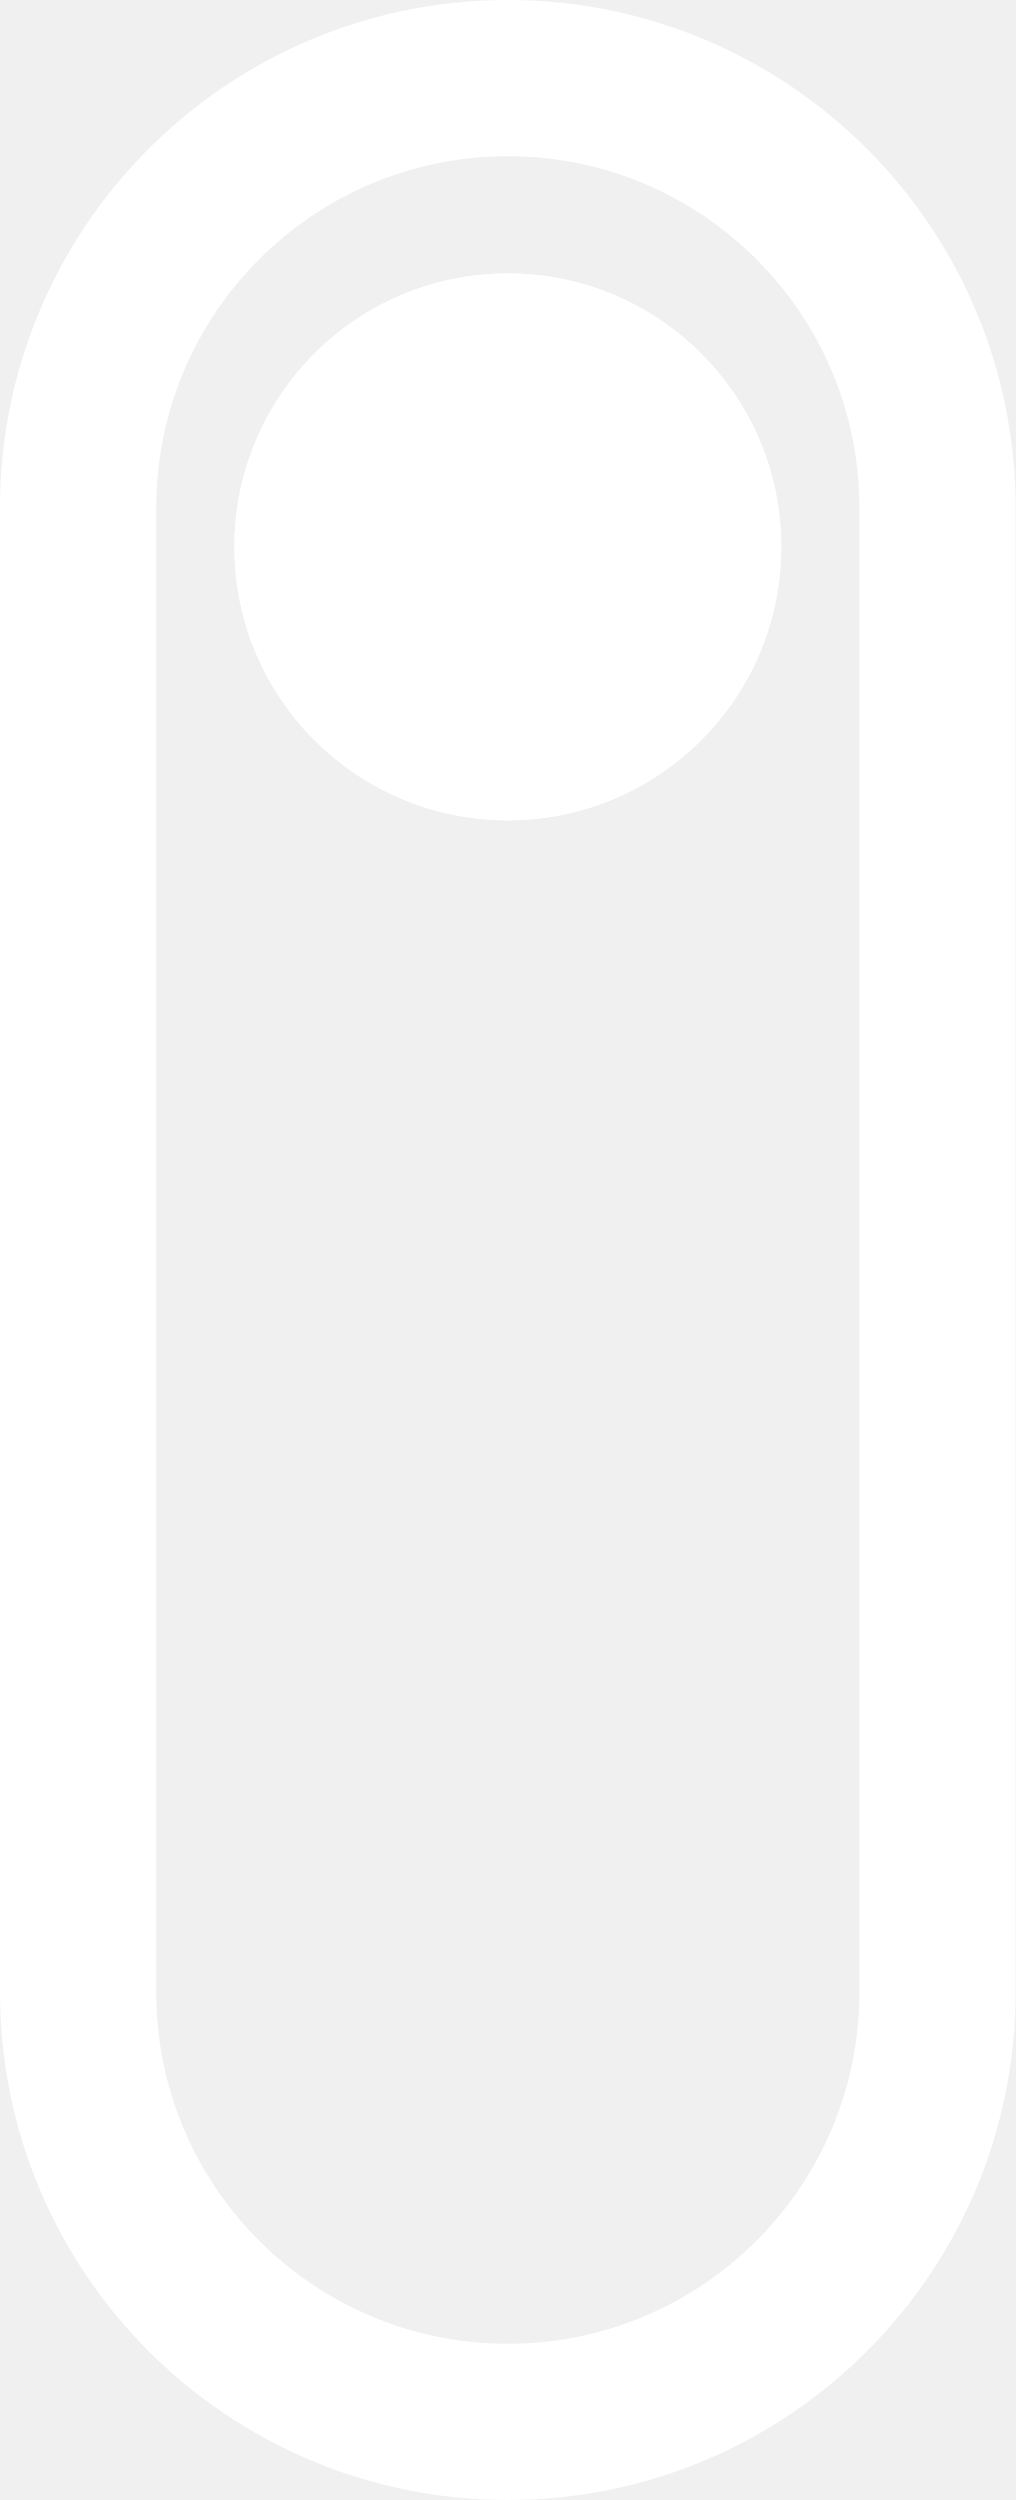
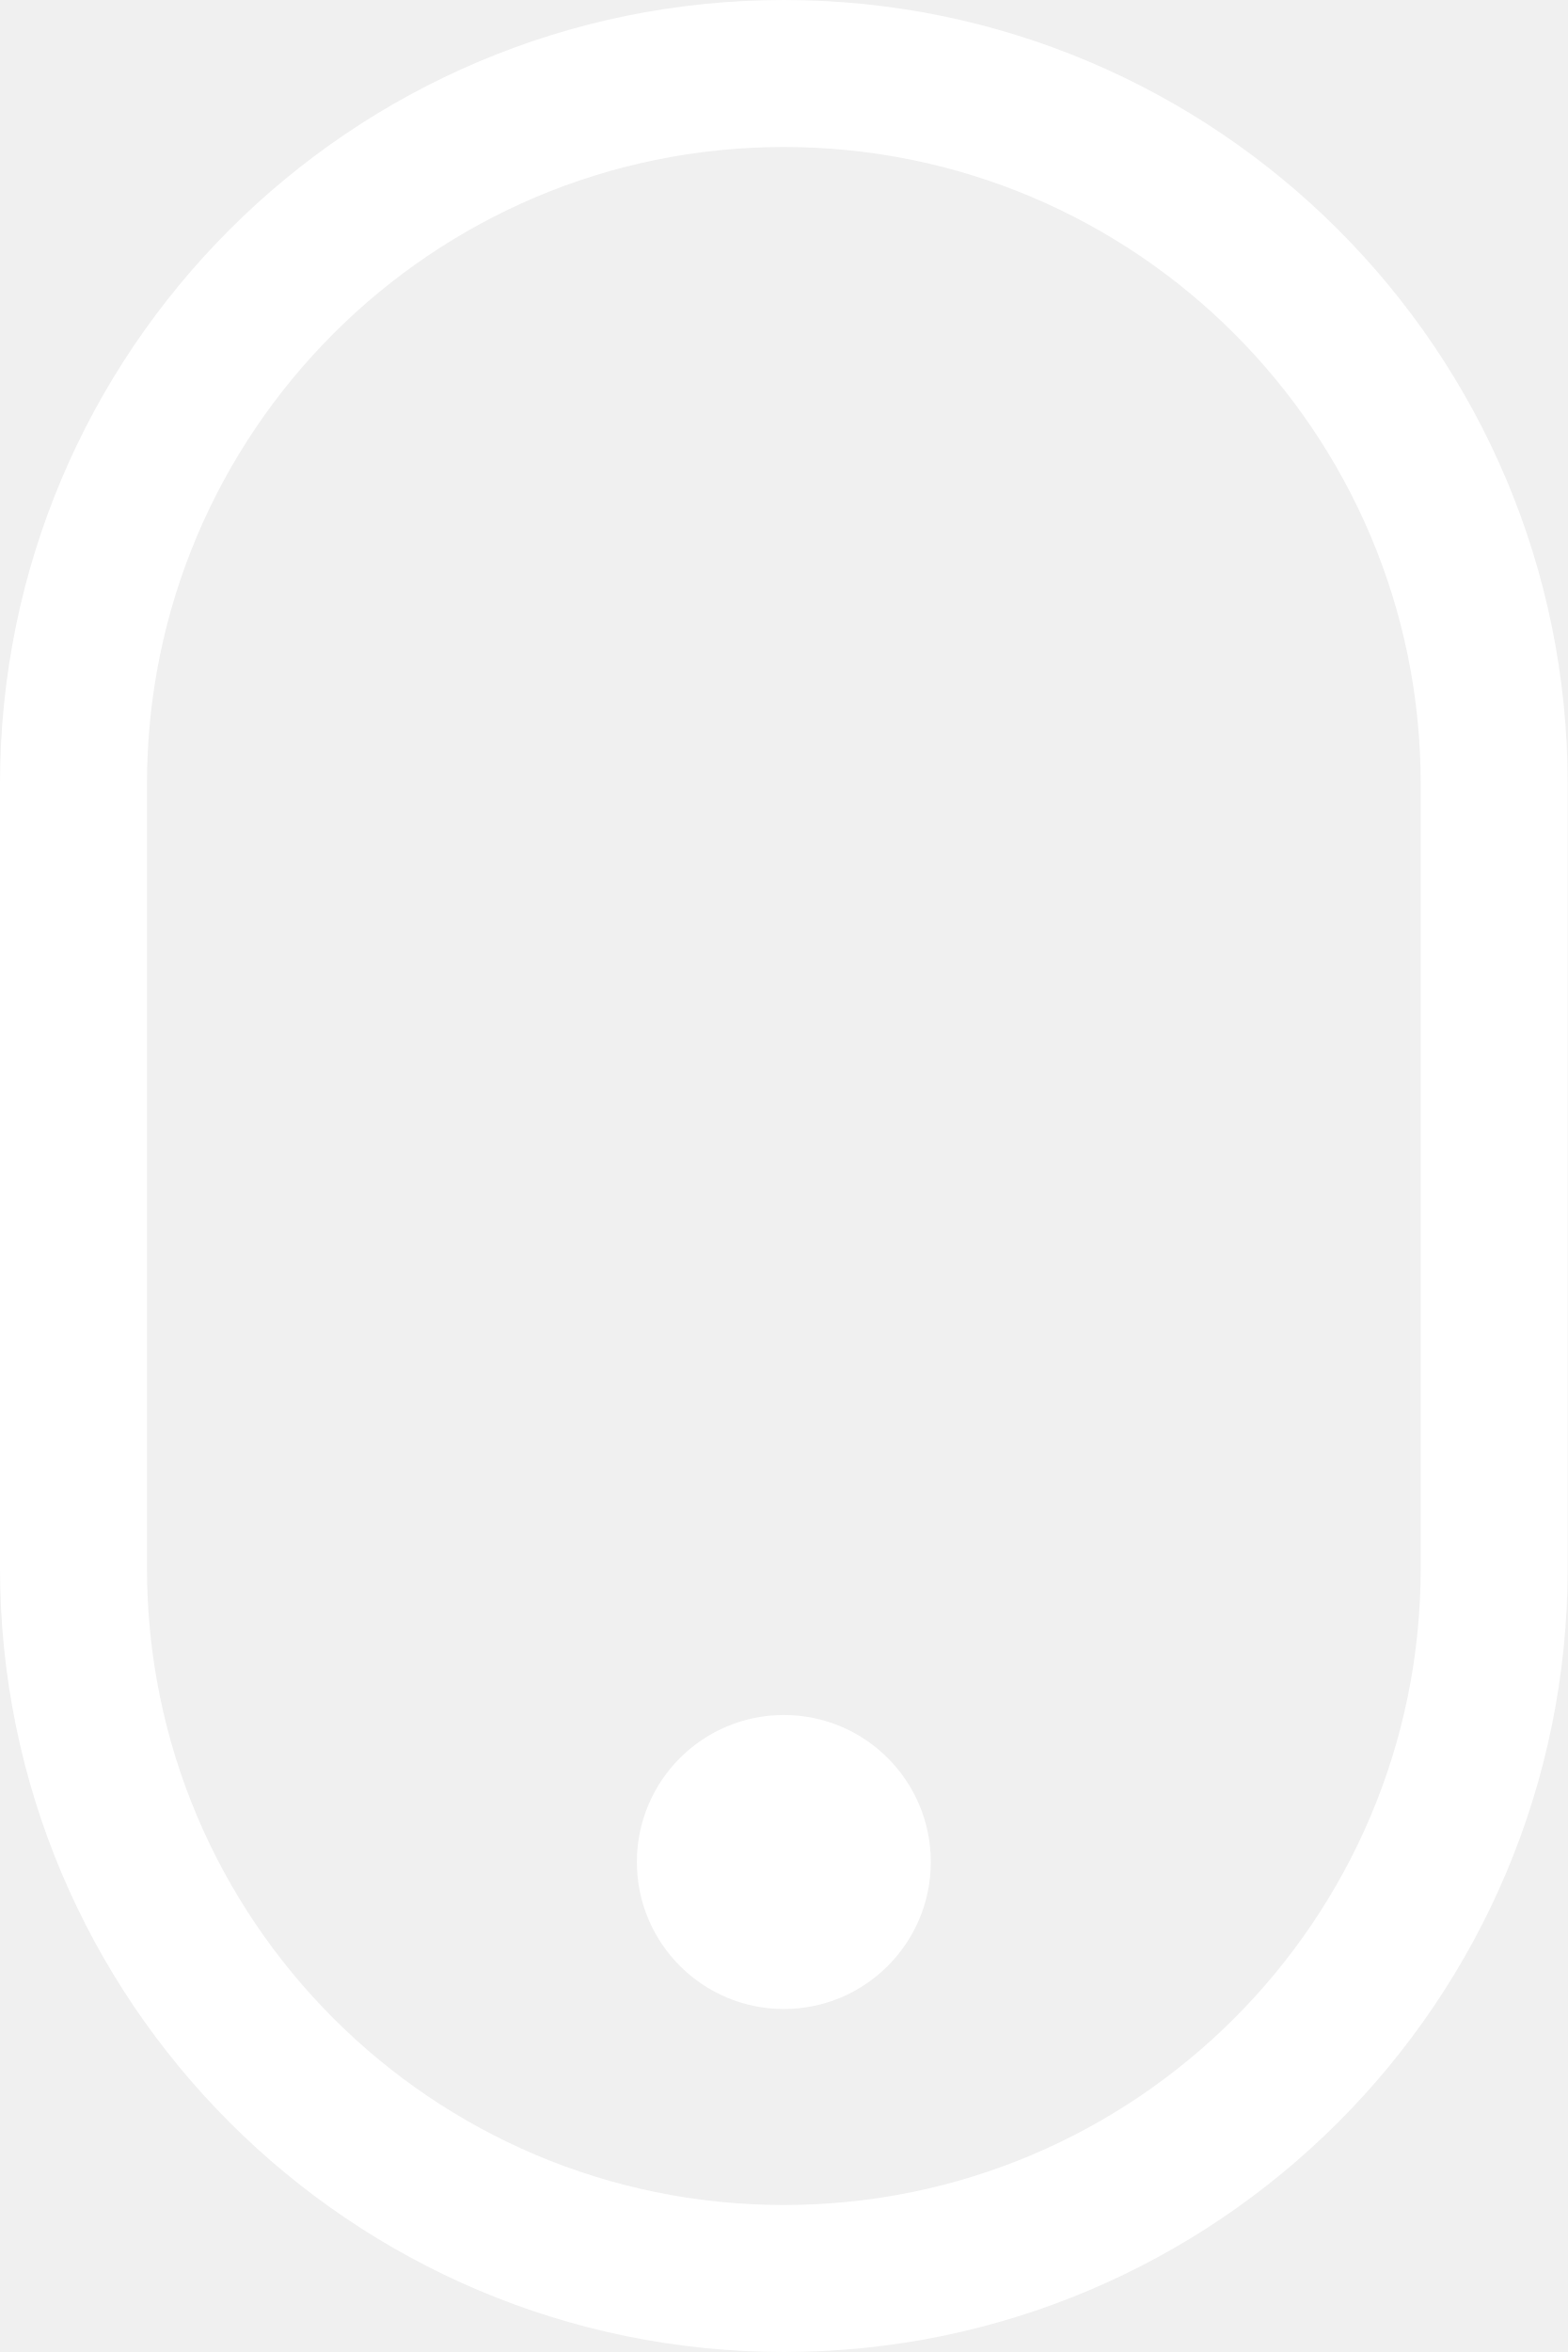
- <svg class="scroll" width="26" height="64" viewBox="0 0 26 64">
-   <g id="Scroll" transform="translate(-175 -374)">
-     <g id="Rectangle" transform="translate(175 374)" fill="none" stroke="#fff" stroke-width="4">
-       <rect width="26" height="64" rx="13" stroke="none" />
-       <rect x="2" y="2" width="22" height="60" rx="11" fill="none" />
+ <svg class="scroll" width="32" height="48" viewBox="0 0 32 48">
+   <g id="Scroll" transform="translate(-546 -392)">
+     <g id="Rectangle" transform="translate(546 392)" fill="none" stroke="#fff" stroke-width="3">
+       <rect width="32" height="48" rx="16" stroke="none" />
+       <rect x="1.5" y="1.5" width="29" height="45" rx="14.5" fill="none" />
    </g>
-     <g id="Ellipse" class="circle" transform="translate(181 381)" fill="#fff" stroke="#fff" stroke-width="4">
-       <circle cx="7" cy="7" r="7" stroke="none" />
-       <circle cx="7" cy="7" r="5" fill="none" />
-     </g>
+     <circle id="Ellipse" class="circle" cx="3" cy="3" r="3" transform="translate(559 427)" fill="#fff" />
  </g>
</svg>
